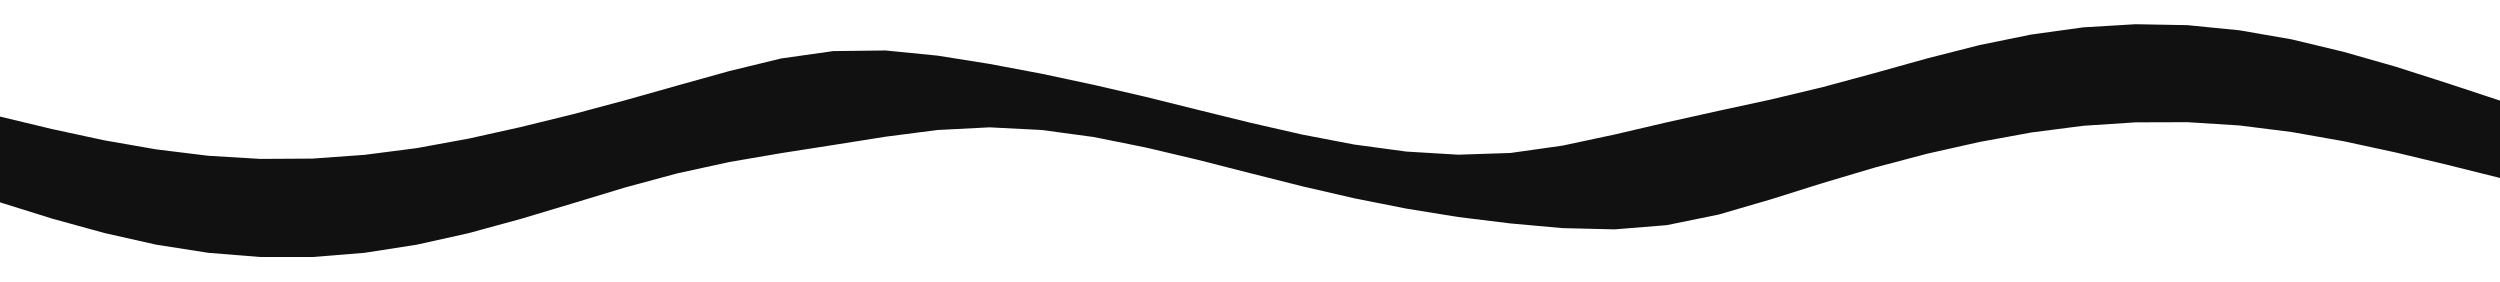
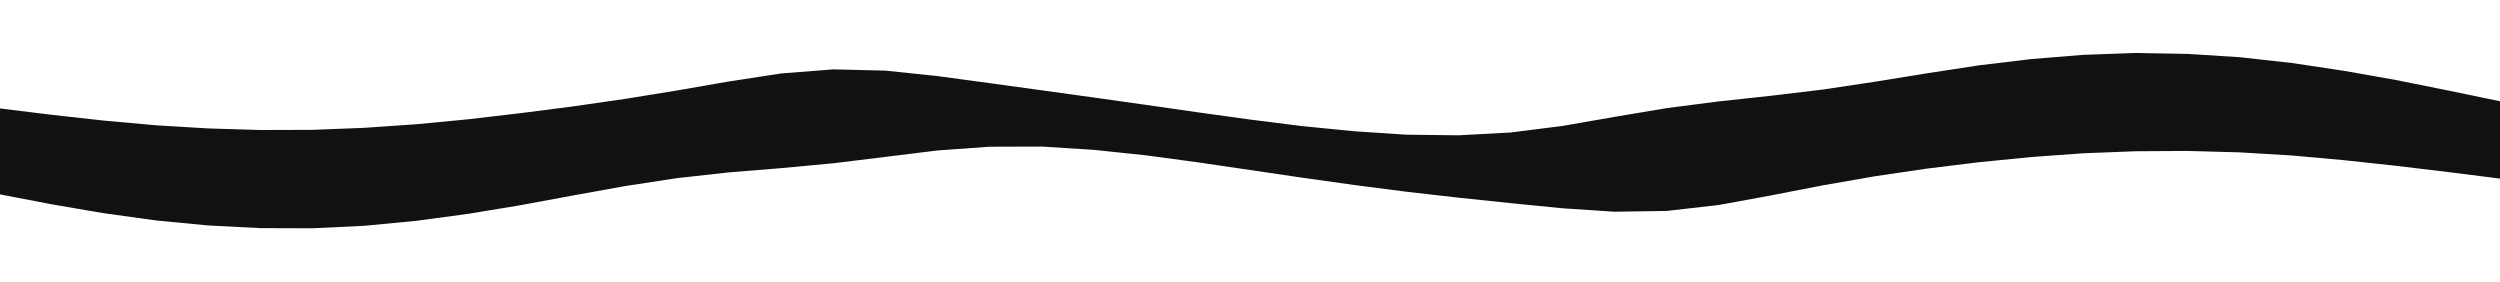
<svg xmlns="http://www.w3.org/2000/svg" viewBox="0 0 160 18" preserveAspectRatio="none">
-   <path fill="#111111" d="M 0.00 7.46 L 3.33 8.26 L 6.67 8.98 L 10.00 9.56 L 13.33 9.97 L 16.67 10.17 L 20.00 10.15 L 23.33 9.91 L 26.67 9.48 L 30.00 8.87 L 33.33 8.13 L 36.67 7.31 L 40.00 6.42 L 43.33 5.48 L 46.67 4.55 L 50.00 3.74 L 53.33 3.27 L 56.67 3.23 L 60.00 3.56 L 63.33 4.09 L 66.67 4.72 L 70.00 5.43 L 73.33 6.20 L 76.67 7.03 L 80.00 7.85 L 83.33 8.61 L 86.67 9.25 L 90.00 9.70 L 93.33 9.90 L 96.67 9.79 L 100.00 9.32 L 103.33 8.61 L 106.67 7.83 L 110.00 7.09 L 113.33 6.37 L 116.67 5.57 L 120.00 4.67 L 123.33 3.74 L 126.67 2.89 L 130.00 2.21 L 133.33 1.75 L 136.67 1.55 L 140.00 1.61 L 143.33 1.94 L 146.67 2.52 L 150.00 3.32 L 153.33 4.27 L 156.67 5.34 L 160.00 6.44 L 160.00 11.39 L 156.67 10.56 L 153.33 9.76 L 150.00 9.04 L 146.67 8.45 L 143.33 8.03 L 140.00 7.82 L 136.67 7.83 L 133.33 8.05 L 130.00 8.48 L 126.67 9.09 L 123.33 9.84 L 120.00 10.72 L 116.67 11.71 L 113.33 12.76 L 110.00 13.73 L 106.67 14.41 L 103.33 14.68 L 100.00 14.60 L 96.67 14.30 L 93.33 13.89 L 90.00 13.35 L 86.67 12.69 L 83.33 11.92 L 80.00 11.08 L 76.67 10.23 L 73.33 9.44 L 70.00 8.77 L 66.67 8.32 L 63.33 8.15 L 60.00 8.32 L 56.67 8.75 L 53.33 9.28 L 50.00 9.80 L 46.67 10.37 L 43.33 11.10 L 40.00 12.00 L 36.67 13.01 L 33.33 14.01 L 30.00 14.92 L 26.67 15.66 L 23.33 16.18 L 20.00 16.45 L 16.67 16.45 L 13.33 16.18 L 10.00 15.66 L 6.67 14.91 L 3.33 13.99 L 0.00 12.95 Z" />
+   <path fill="#111111" d="M 0.00 6.94 L 3.33 7.35 L 6.67 7.72 L 10.00 8.02 L 13.33 8.22 L 16.67 8.32 L 20.00 8.31 L 23.33 8.18 L 26.67 7.95 L 30.00 7.63 L 33.33 7.24 L 36.67 6.81 L 40.00 6.33 L 43.33 5.79 L 46.67 5.21 L 50.00 4.70 L 53.33 4.44 L 56.67 4.52 L 60.00 4.87 L 63.33 5.32 L 66.67 5.78 L 70.00 6.24 L 73.33 6.71 L 76.67 7.19 L 80.00 7.65 L 83.33 8.07 L 86.67 8.40 L 90.00 8.62 L 93.33 8.66 L 96.67 8.48 L 100.00 8.06 L 103.33 7.48 L 106.67 6.92 L 110.00 6.49 L 113.33 6.13 L 116.67 5.73 L 120.00 5.23 L 123.33 4.69 L 126.67 4.18 L 130.00 3.78 L 133.33 3.51 L 136.67 3.39 L 140.00 3.45 L 143.33 3.66 L 146.67 4.03 L 150.00 4.53 L 153.33 5.12 L 156.67 5.79 L 160.00 6.48 L 160.00 11.43 L 156.67 11.01 L 153.33 10.61 L 150.00 10.25 L 146.67 9.95 L 143.33 9.75 L 140.00 9.66 L 136.67 9.68 L 133.33 9.81 L 130.00 10.05 L 126.67 10.38 L 123.33 10.79 L 120.00 11.28 L 116.67 11.86 L 113.33 12.51 L 110.00 13.12 L 106.67 13.50 L 103.33 13.55 L 100.00 13.33 L 96.67 13.00 L 93.33 12.65 L 90.00 12.27 L 86.67 11.84 L 83.33 11.37 L 80.00 10.88 L 76.67 10.39 L 73.33 9.94 L 70.00 9.59 L 66.67 9.38 L 63.33 9.39 L 60.00 9.63 L 56.67 10.04 L 53.33 10.45 L 50.00 10.76 L 46.67 11.03 L 43.33 11.40 L 40.00 11.91 L 36.67 12.51 L 33.33 13.13 L 30.00 13.68 L 26.67 14.13 L 23.33 14.45 L 20.00 14.61 L 16.67 14.60 L 13.33 14.43 L 10.00 14.11 L 6.67 13.65 L 3.33 13.08 L 0.00 12.44 Z" />
</svg>
